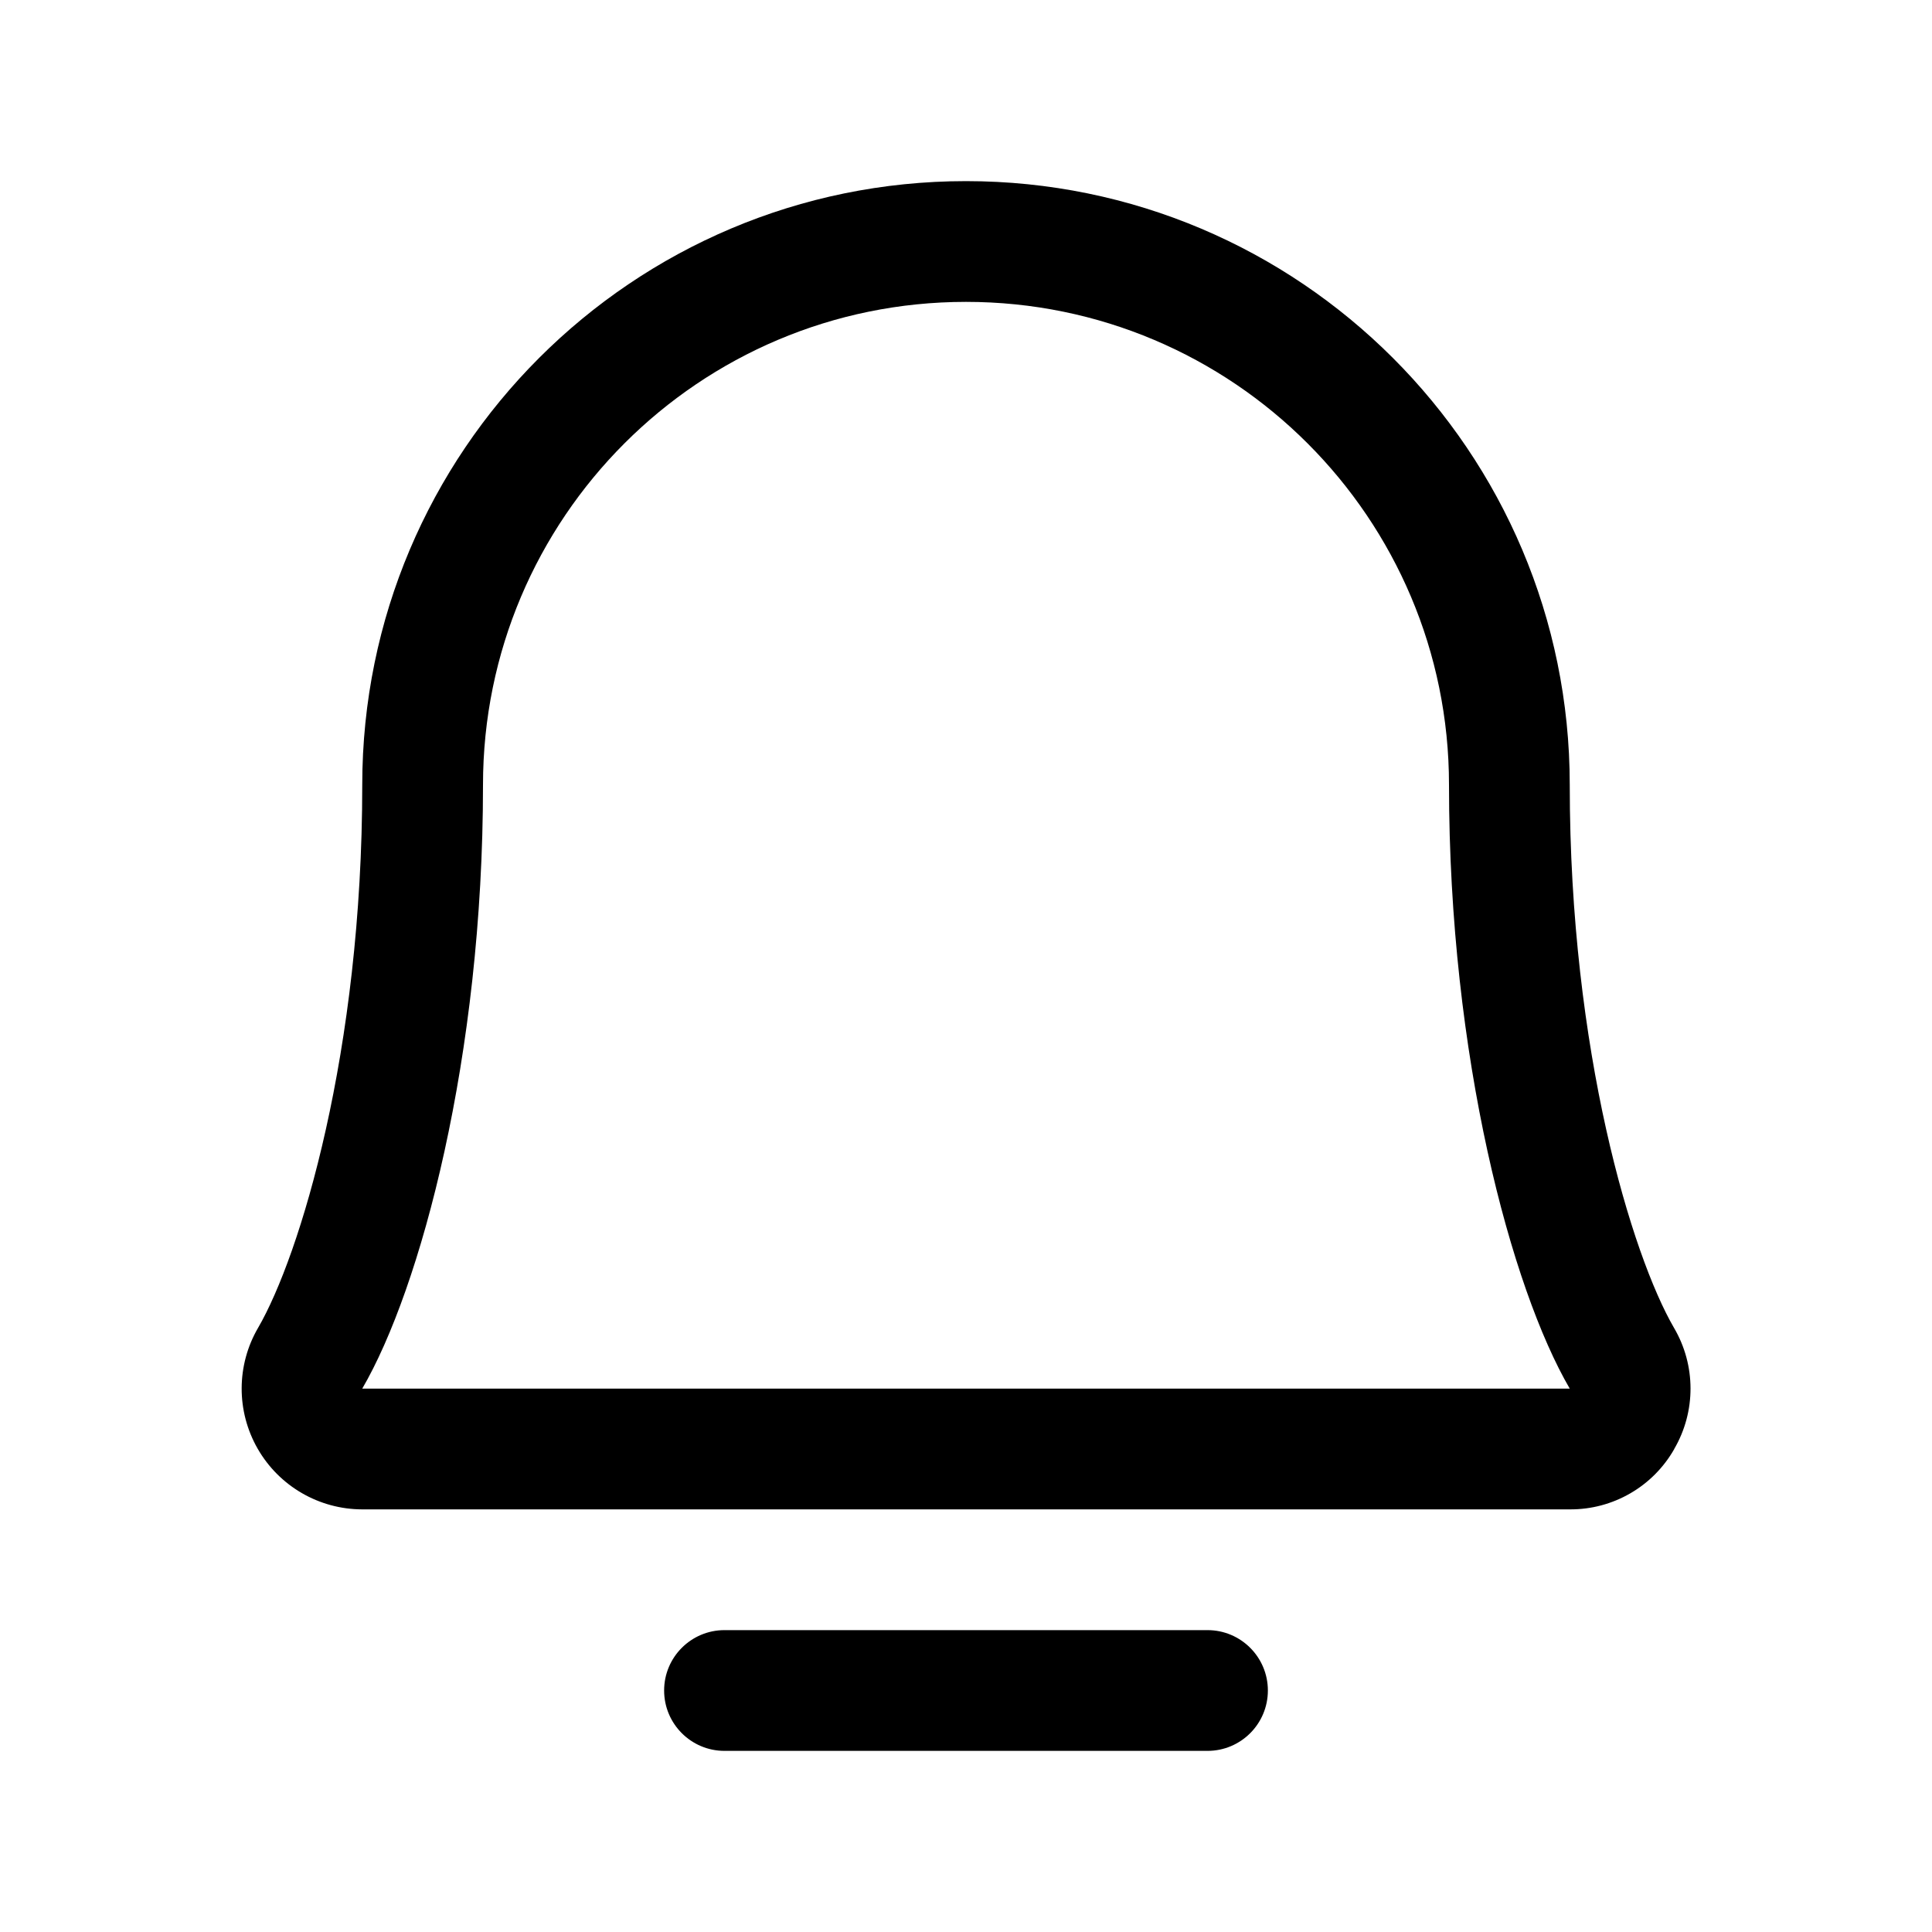
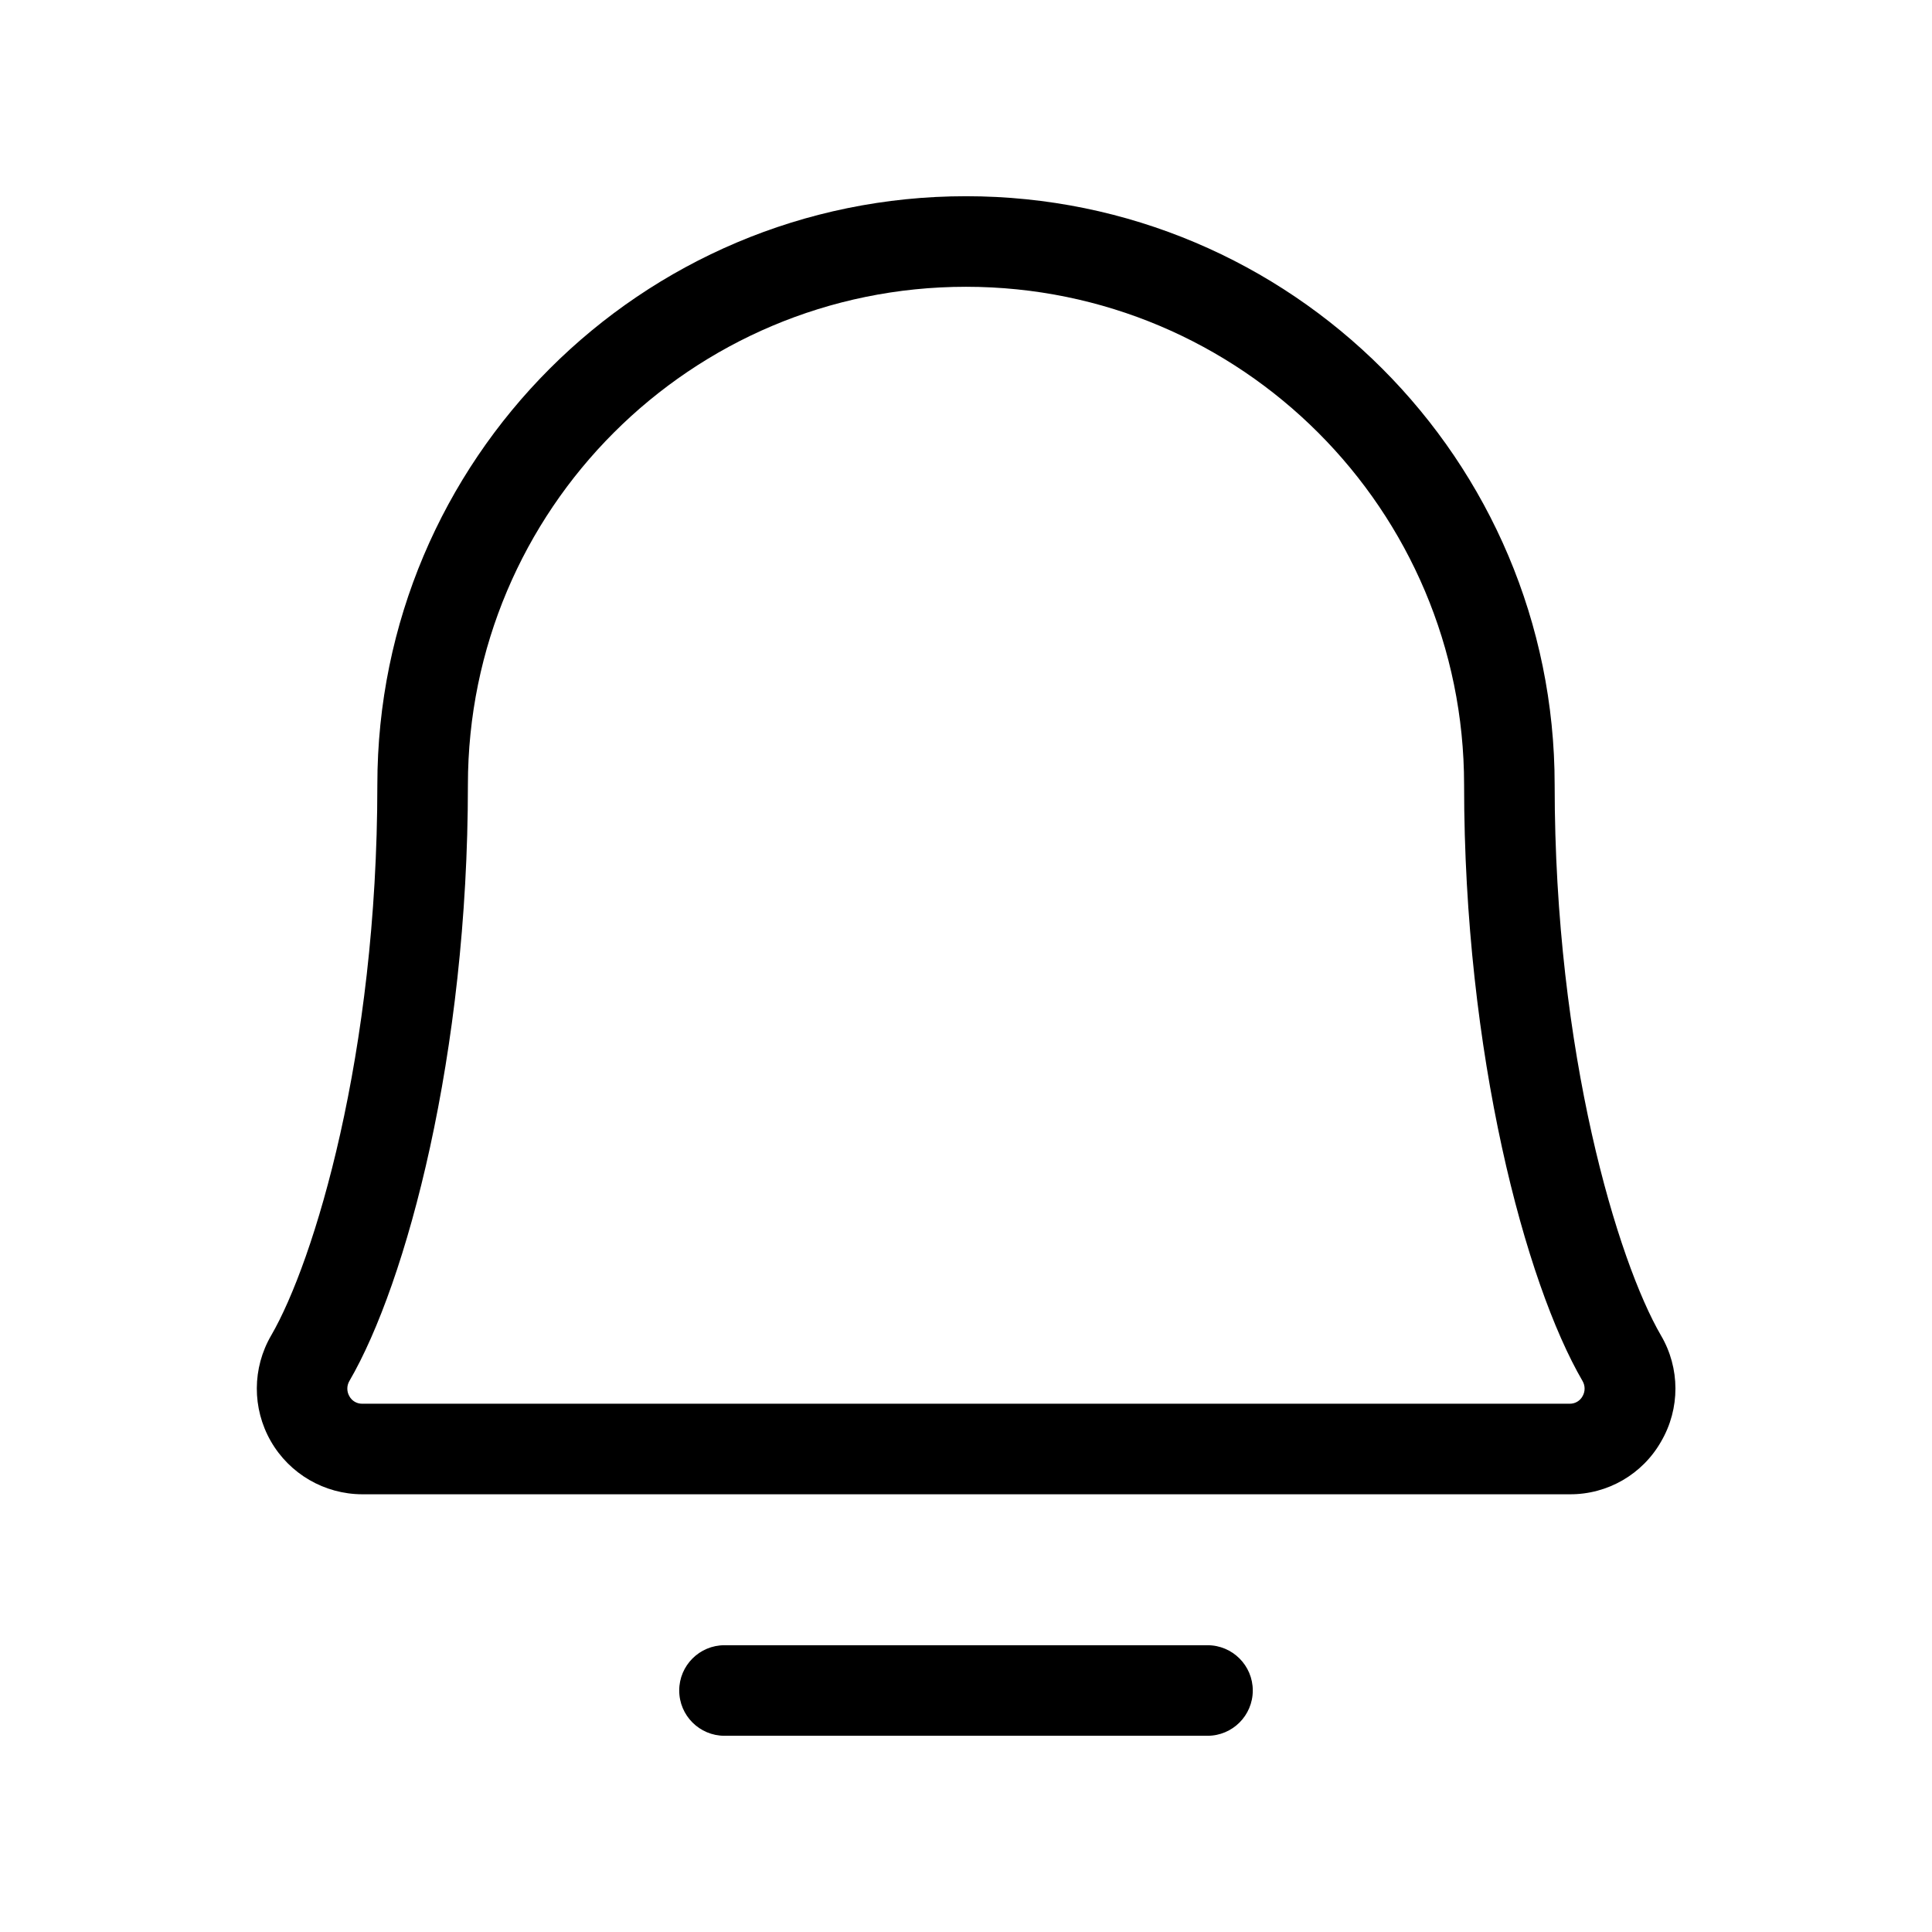
<svg xmlns="http://www.w3.org/2000/svg" viewBox="0 0 256 256" fill="currentColor">
-   <path d="M168,224a8,8,0,0,1-8,8H96a8,8,0,1,1,0-16h64A8,8,0,0,1,168,224Zm53.85-32A15.8,15.8,0,0,1,208,200H48a16,16,0,0,1-13.8-24.06C39.75,166.38,48,139.34,48,104a80,80,0,1,1,160,0c0,35.33,8.26,62.38,13.81,71.94A15.89,15.89,0,0,1,221.84,192ZM208,184c-7.73-13.27-16-43.95-16-80a64,64,0,1,0-128,0c0,36.06-8.28,66.74-16,80Z" />
+   <path d="M166,224a6,6,0,0,1-6,6H96a6,6,0,0,1,0-12h64A6,6,0,0,1,166,224Zm54.11-33a13.83,13.83,0,0,1-12.1,7H48a14,14,0,0,1-12.06-21.06C41.59,167.2,50,139.74,50,104a78,78,0,1,1,156,0c0,35.73,8.42,63.2,14.08,72.94A13.9,13.9,0,0,1,220.11,191Zm-10.41-8C202.13,170,194,139.68,194,104a66,66,0,1,0-132,0c0,35.69-8.14,66-15.71,79a2,2,0,0,0,0,2,1.9,1.9,0,0,0,1.7,1H208a1.9,1.9,0,0,0,1.7-1A2,2,0,0,0,209.7,183Z" />
</svg>
